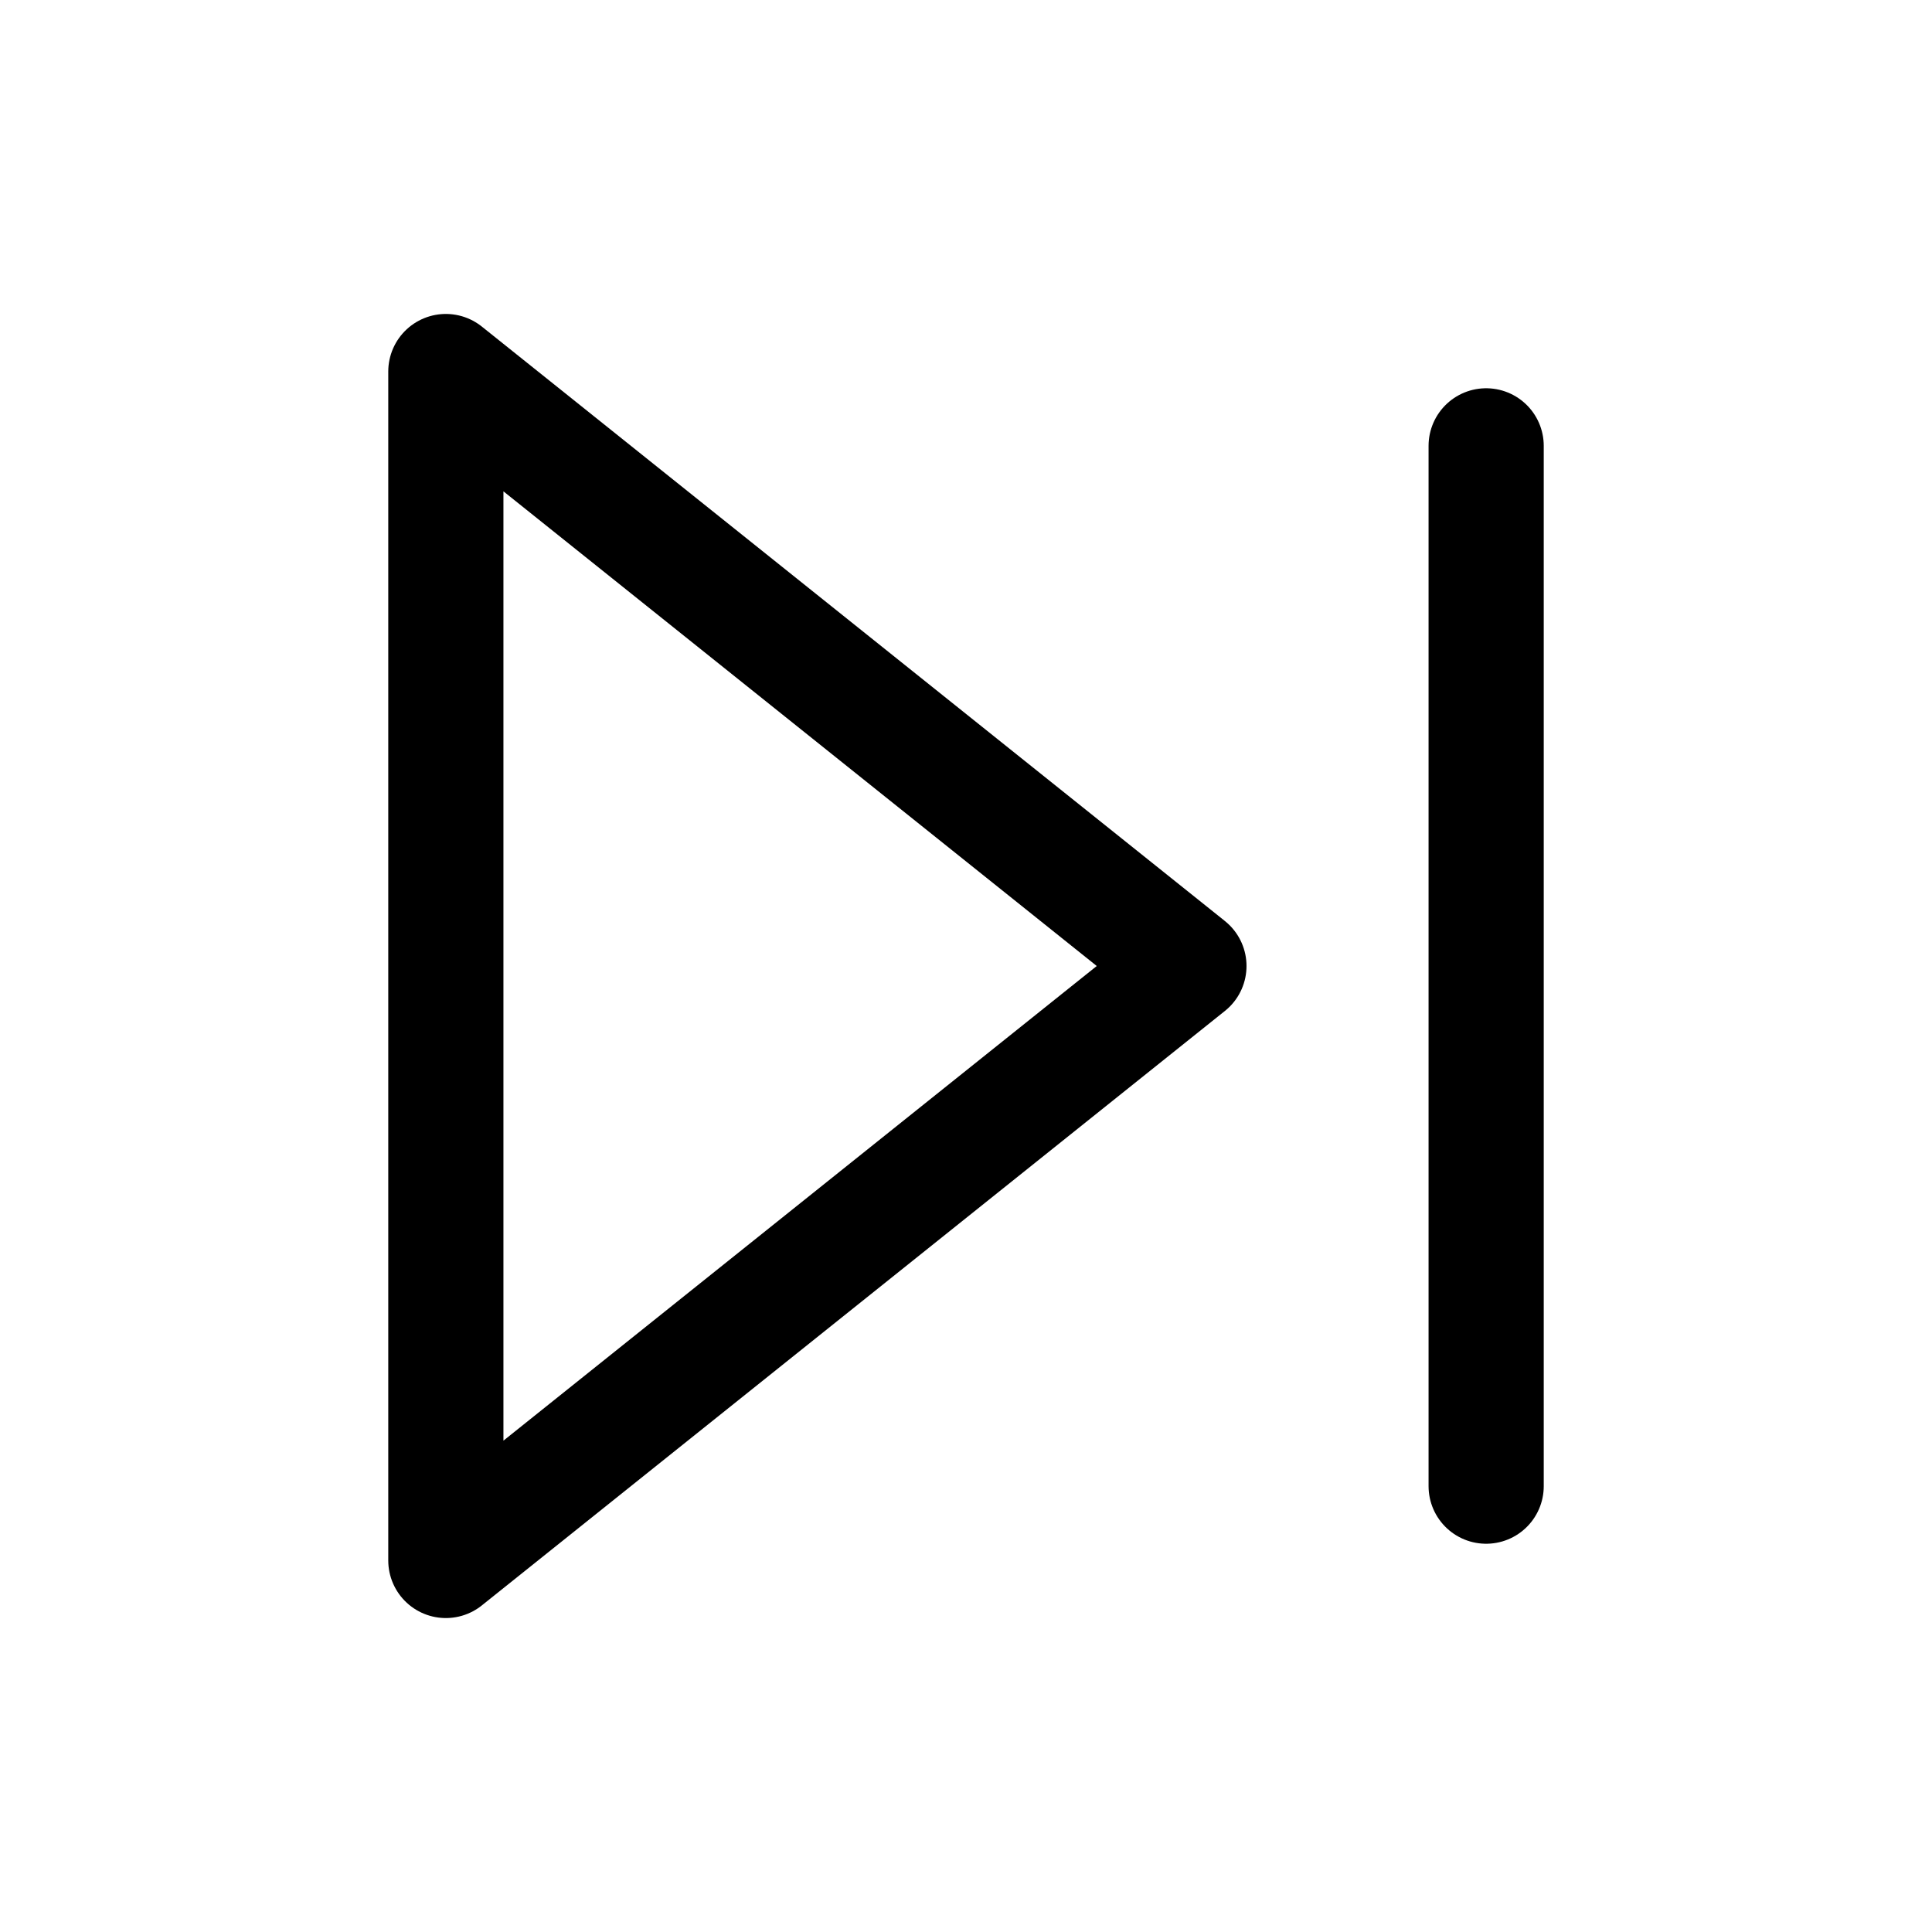
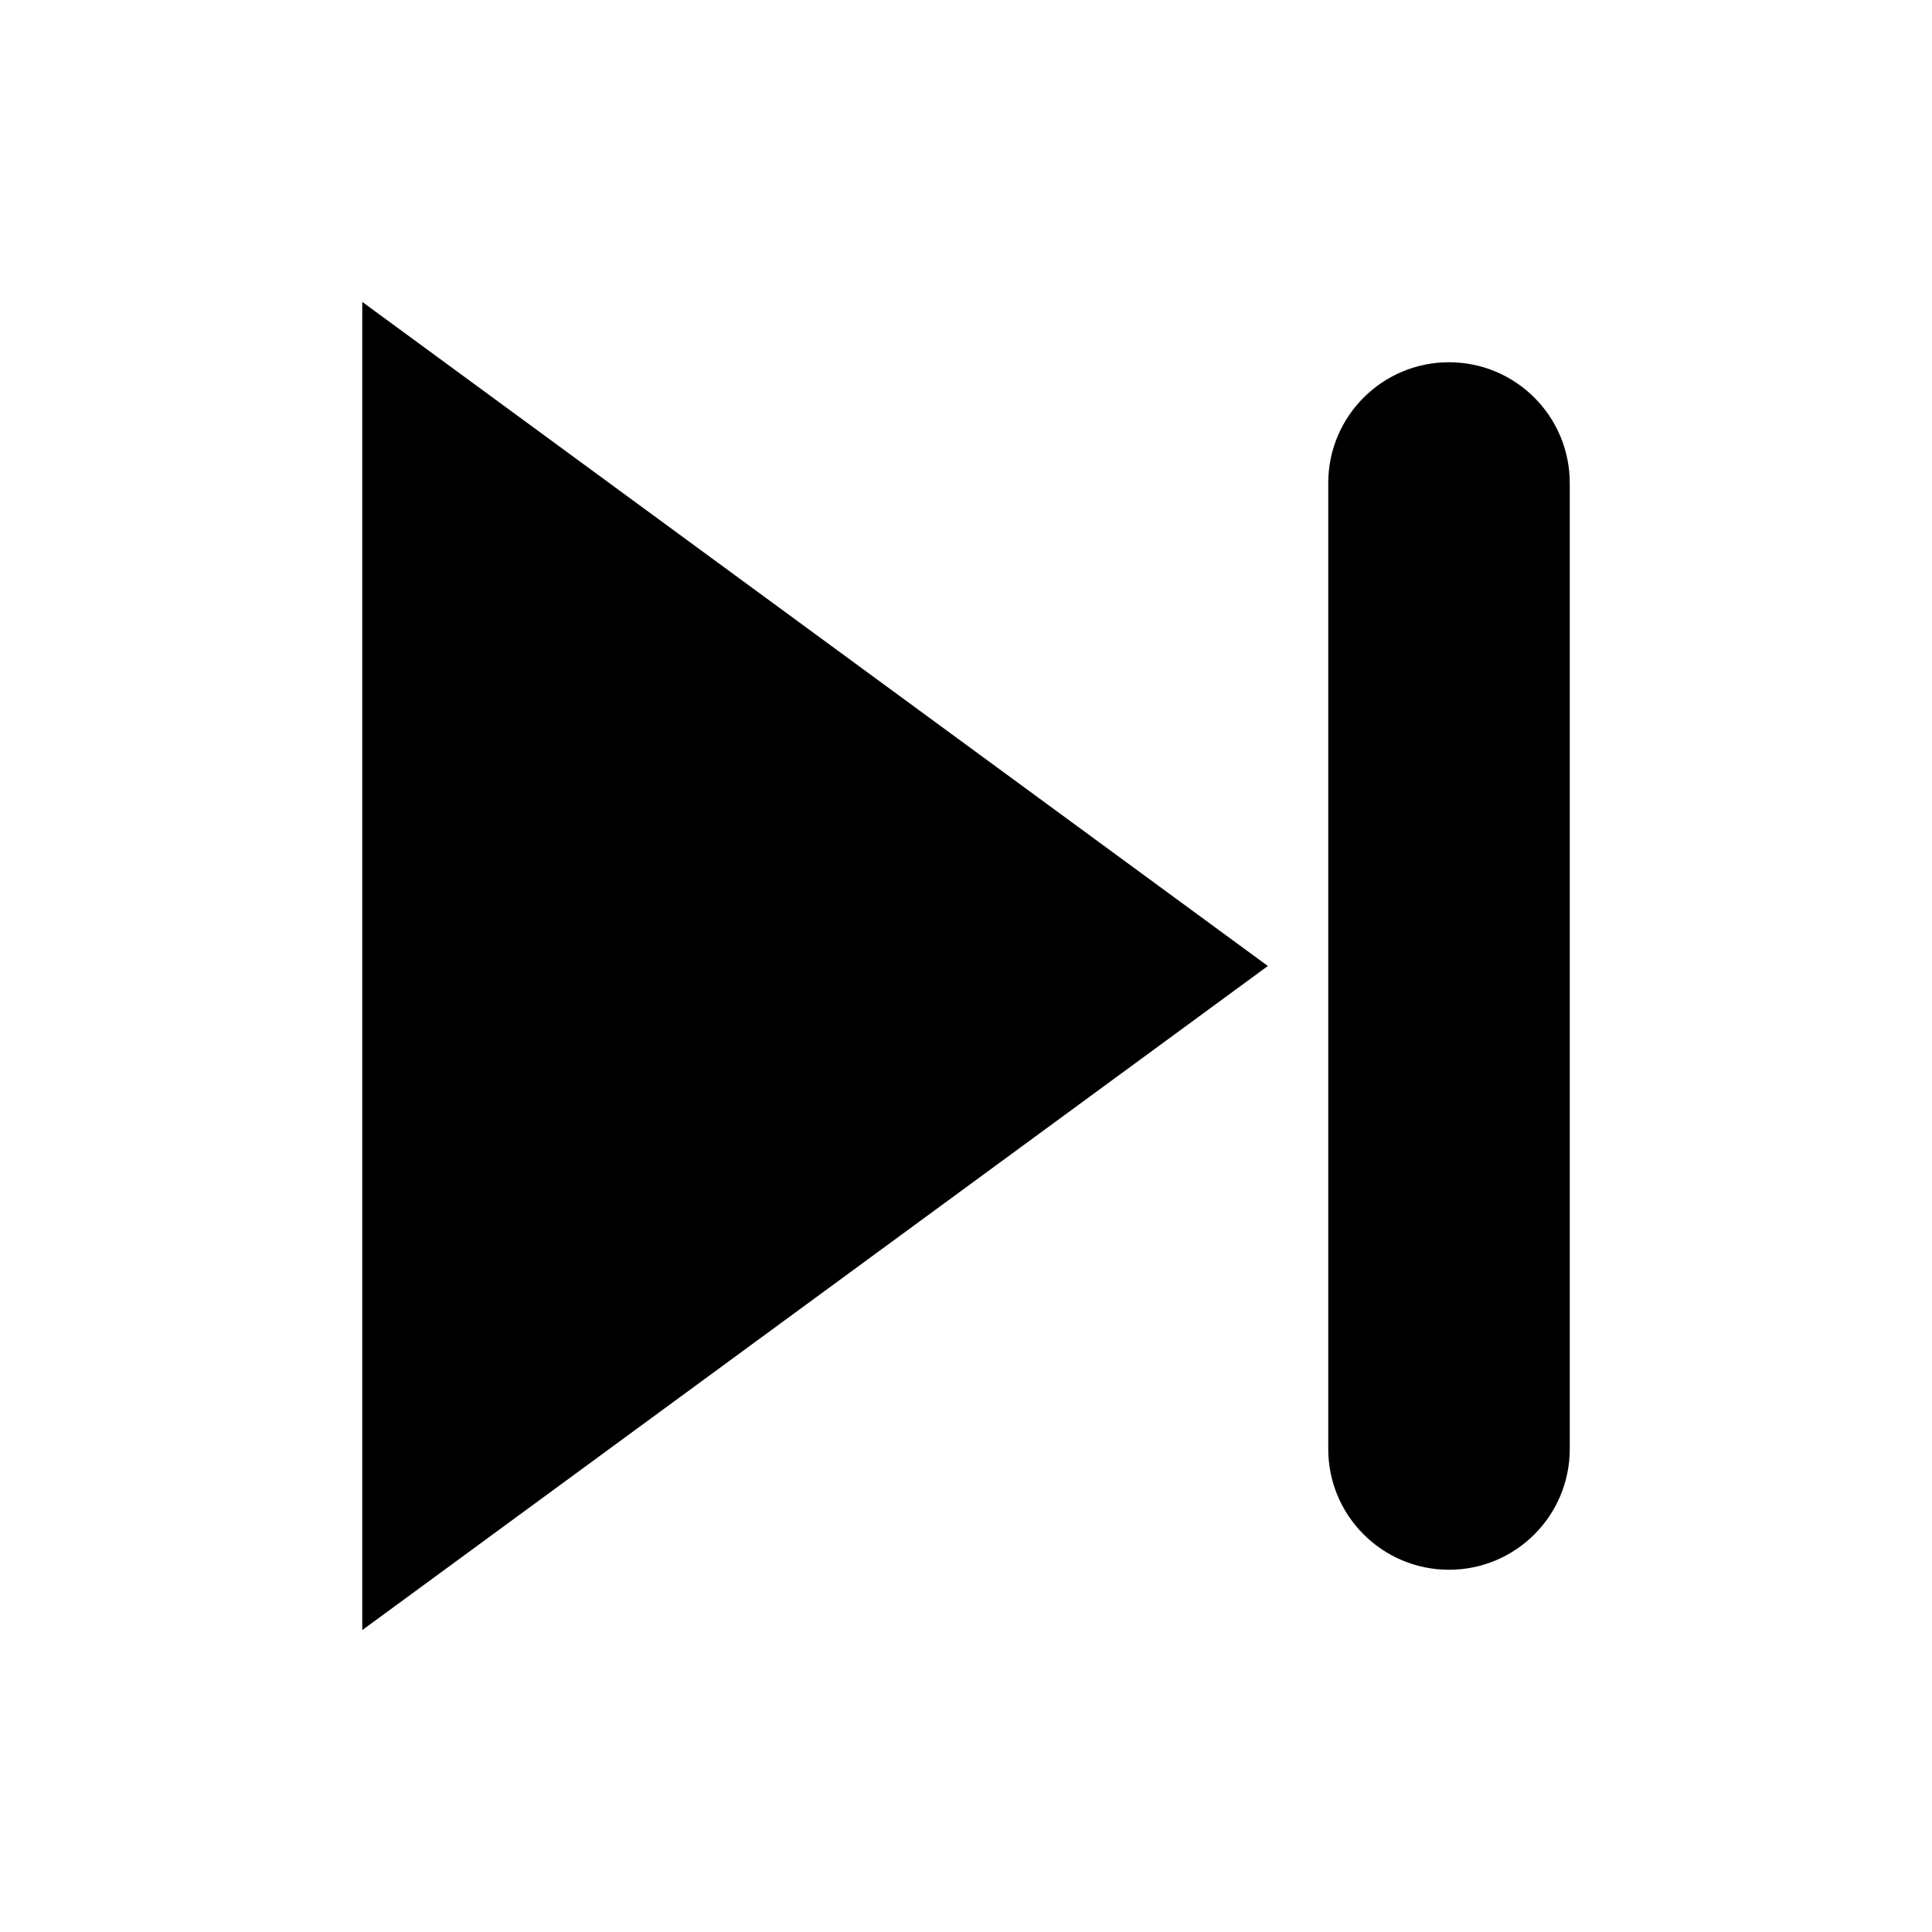
- <svg xmlns="http://www.w3.org/2000/svg" width="24" height="24" viewBox="-1 -1 26 26" fill="none" stroke="currentColor" stroke-width="1.55" stroke-linecap="round" stroke-linejoin="round">
-   <polygon points="5 4 15 12 5 20 5 4" />
-   <line x1="19" x2="19" y1="5" y2="19" />
+ <svg xmlns="http://www.w3.org/2000/svg" width="16" height="16" viewBox="0 0 16 16">
+   <path fill="currentColor" d="M3 2.5v11L10.5 8 3 2.5z" />
+   <rect width="2" height="10" x="11" y="3" fill="currentColor" rx="1" />
</svg>
